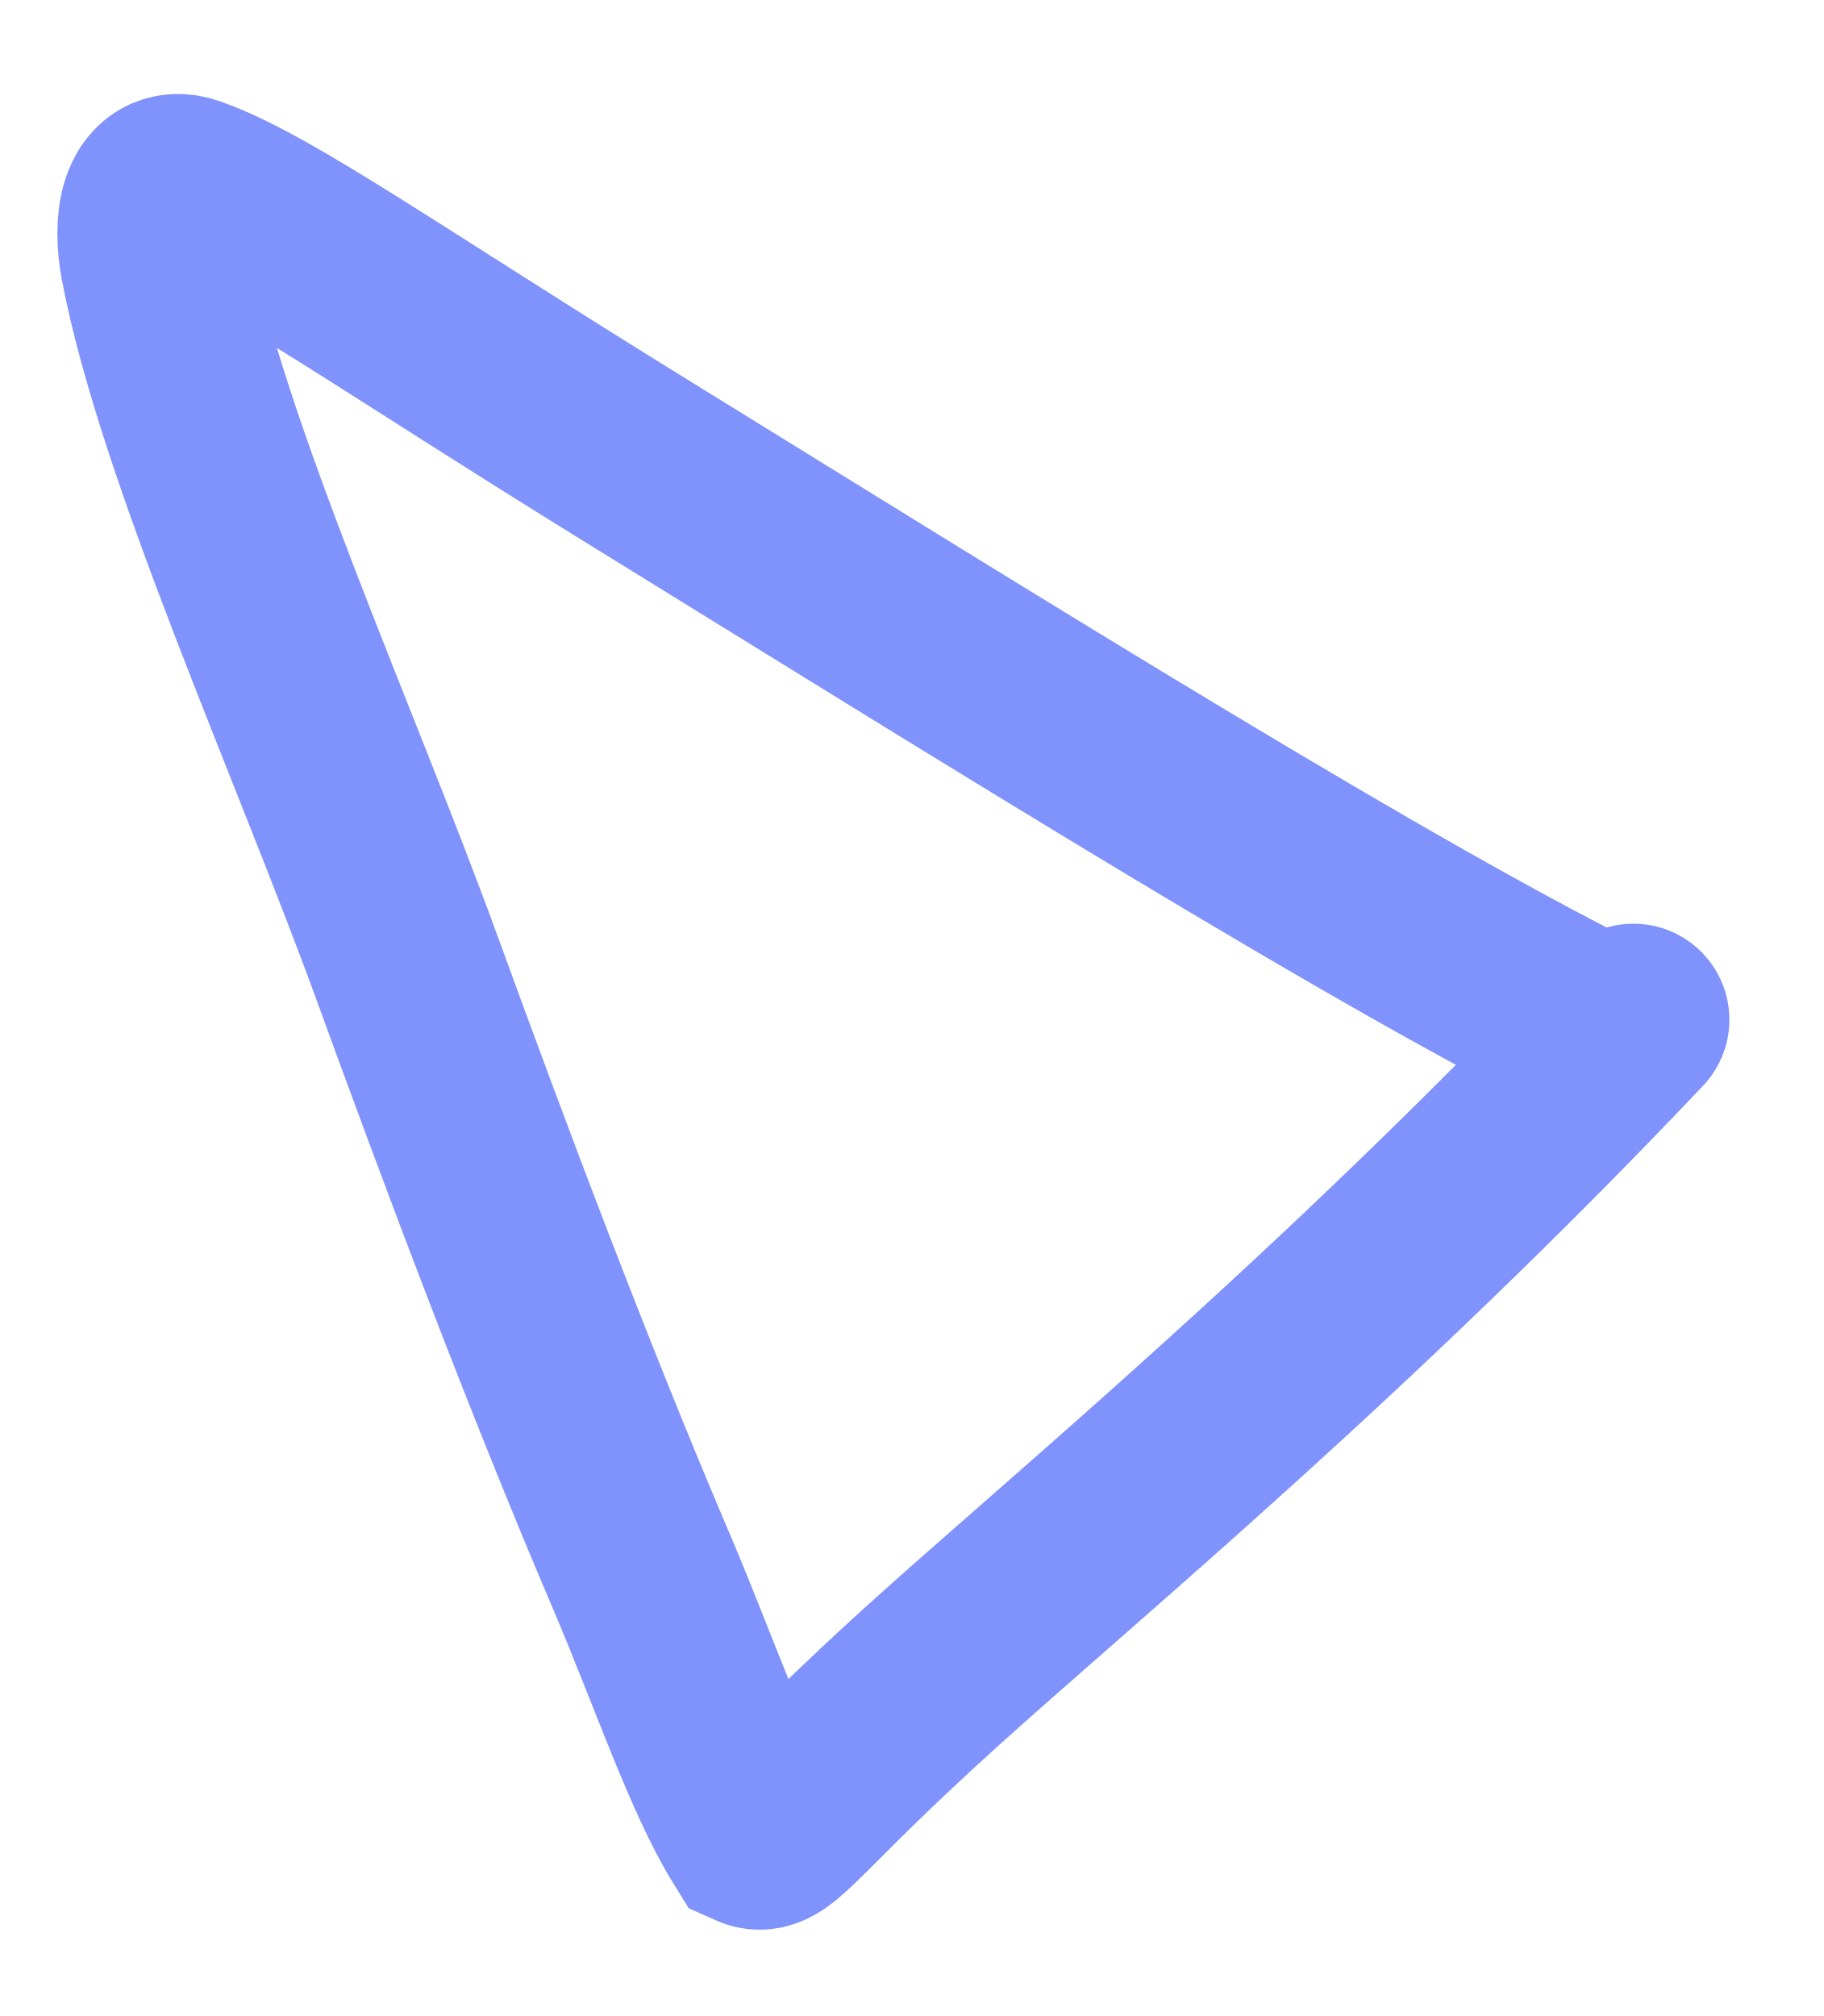
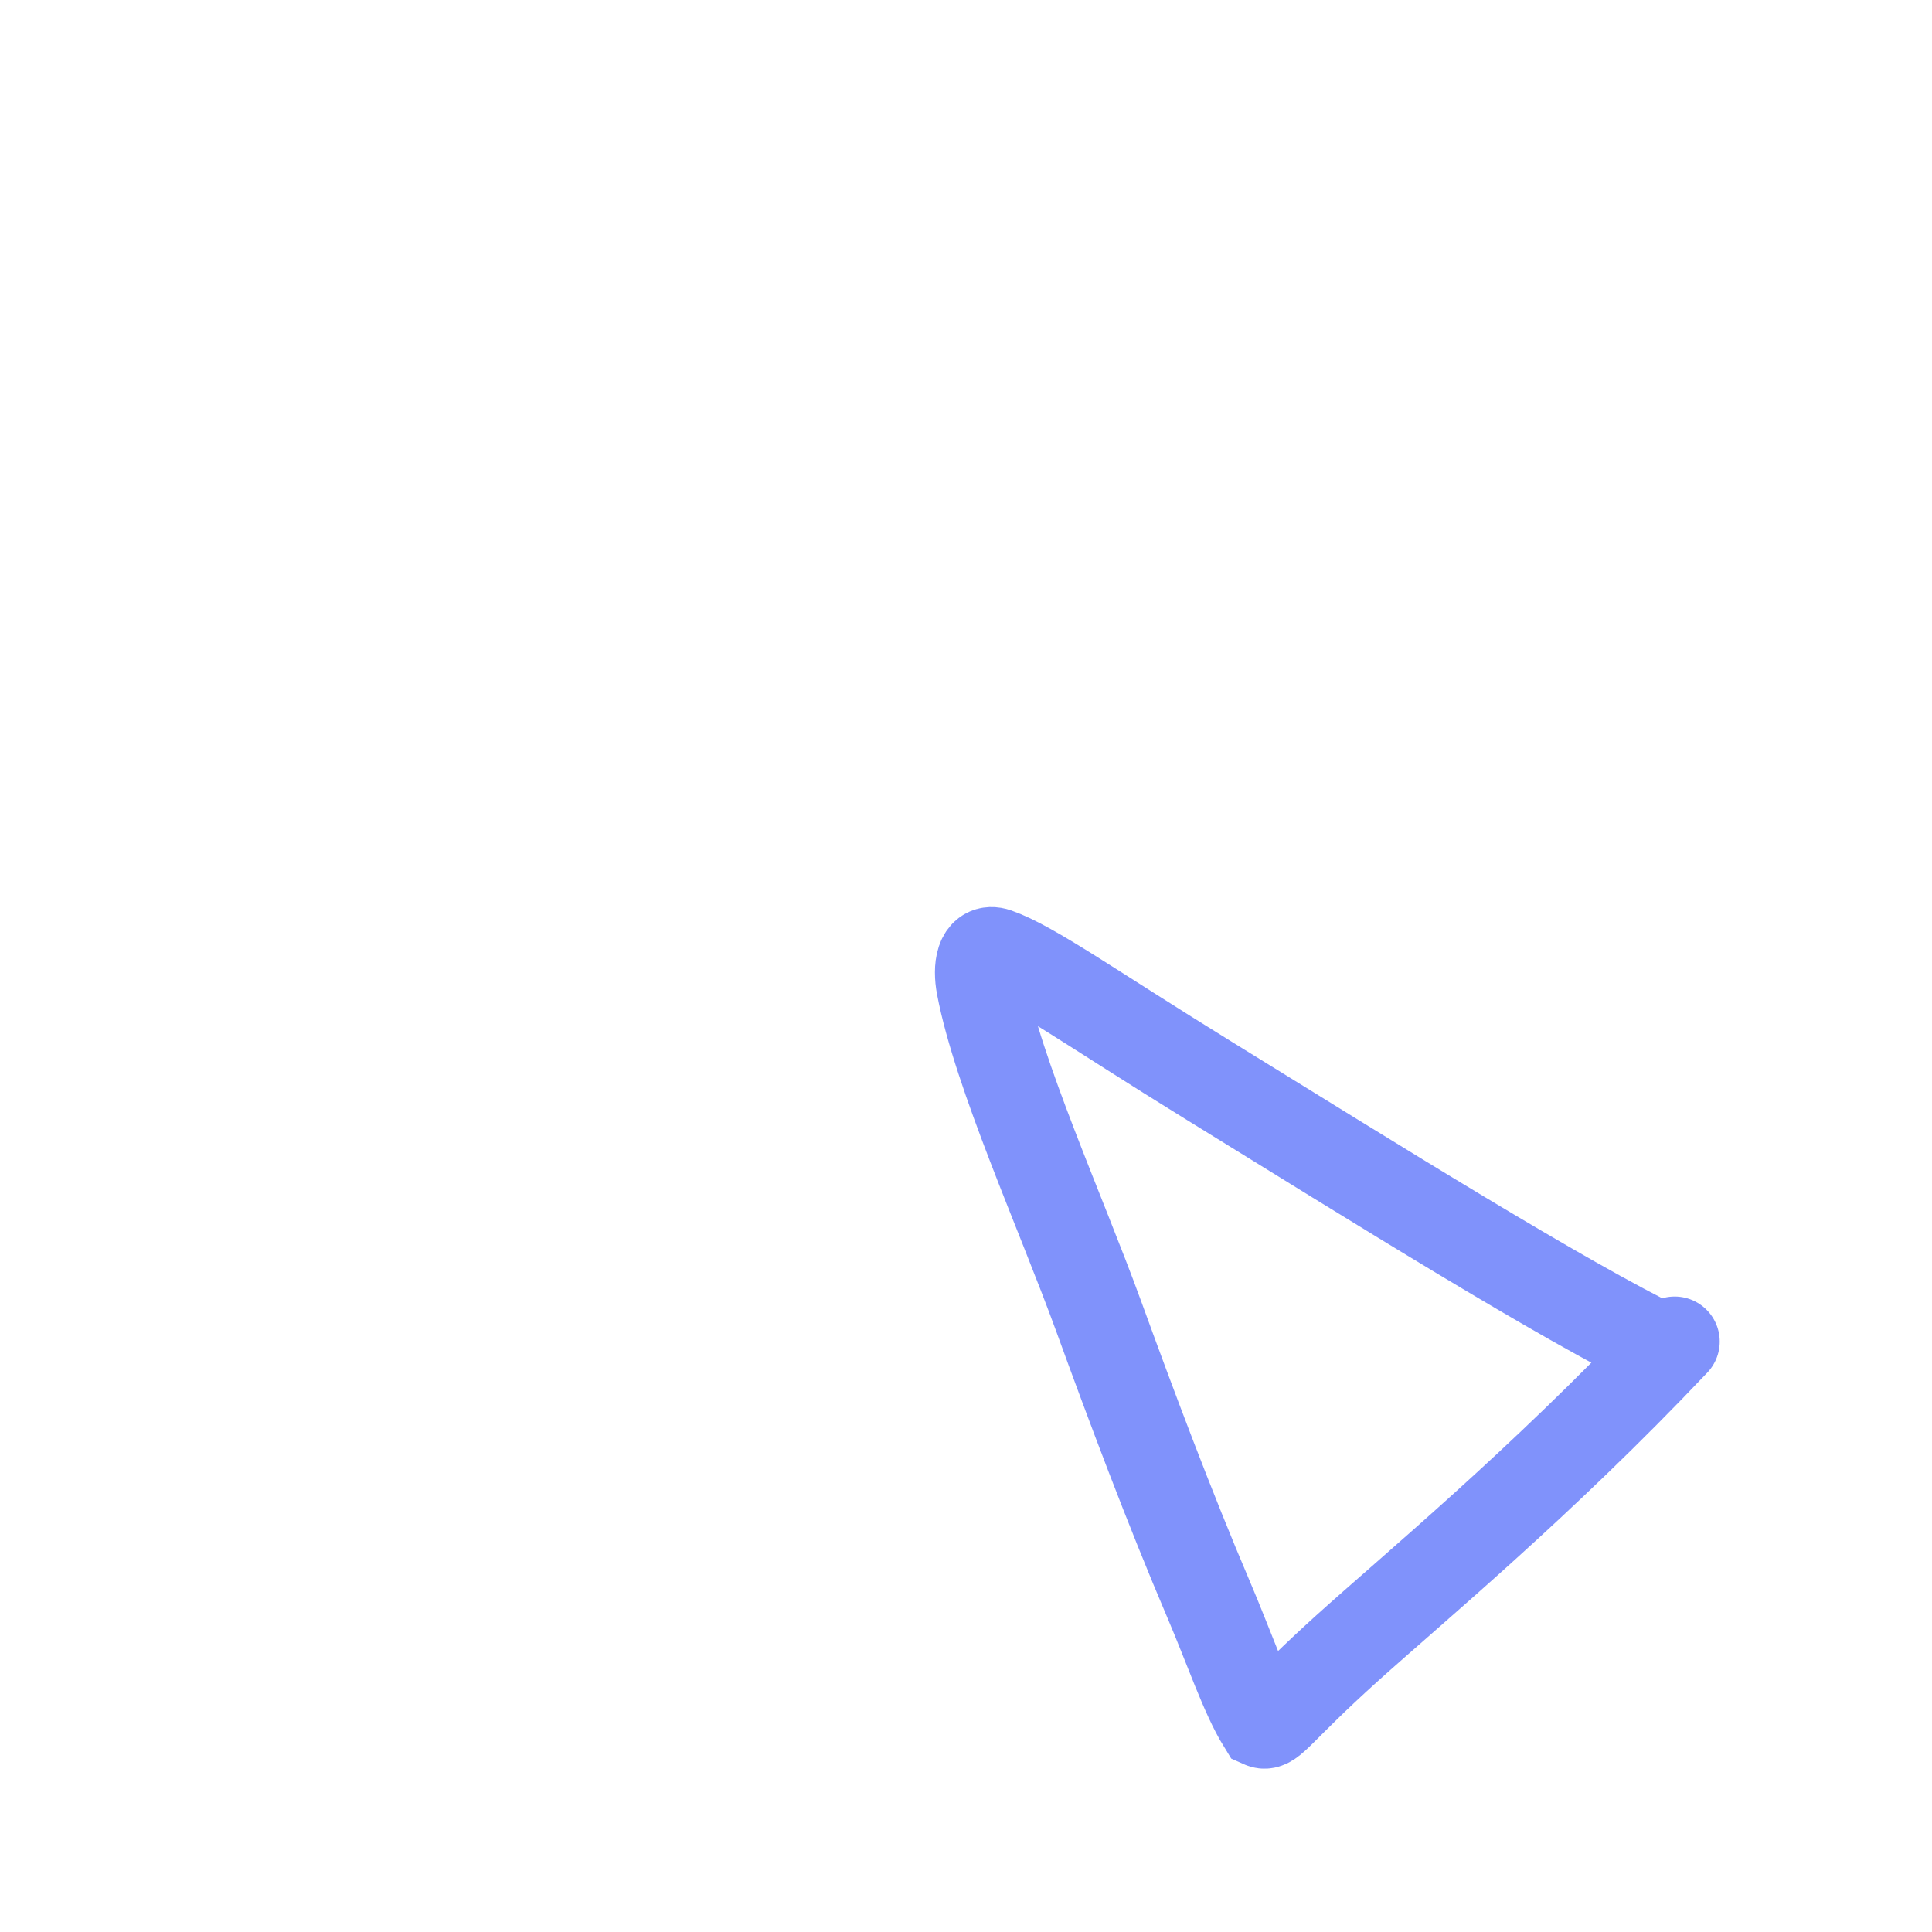
- <svg xmlns="http://www.w3.org/2000/svg" width="19" height="21" viewBox="0 0 19 21" fill="none">
-   <path d="M16.791 10.807C14.508 9.7 10.373 7.111 6.678 4.831C4.071 3.223 2.752 2.276 1.964 2C1.609 1.876 1.551 2.33 1.627 2.729C1.997 4.677 3.386 7.74 4.231 10.058C4.947 12.024 5.802 14.308 6.679 16.363C7.122 17.403 7.484 18.477 7.863 19.09C8.052 19.174 8.234 18.794 9.728 17.444C11.223 16.094 14.023 13.784 17.015 10.622" stroke="#8092FB" stroke-width="2" stroke-linecap="round" />
+ <svg xmlns="http://www.w3.org/2000/svg" width="25" height="25" viewBox="0 0 25 25" fill="none">
+   <path d="M21.539 17.467C20.208 16.822 17.797 15.312 15.643 13.983C14.123 13.045 13.354 12.493 12.894 12.332C12.687 12.26 12.654 12.525 12.698 12.758C12.913 13.893 13.724 15.679 14.216 17.03C14.633 18.177 15.132 19.508 15.643 20.706C15.902 21.313 16.113 21.939 16.334 22.297C16.444 22.346 16.55 22.124 17.421 21.337C18.293 20.55 19.925 19.203 21.67 17.36" stroke="#8092FB" stroke-width="1.166" stroke-linecap="round" />
</svg>
